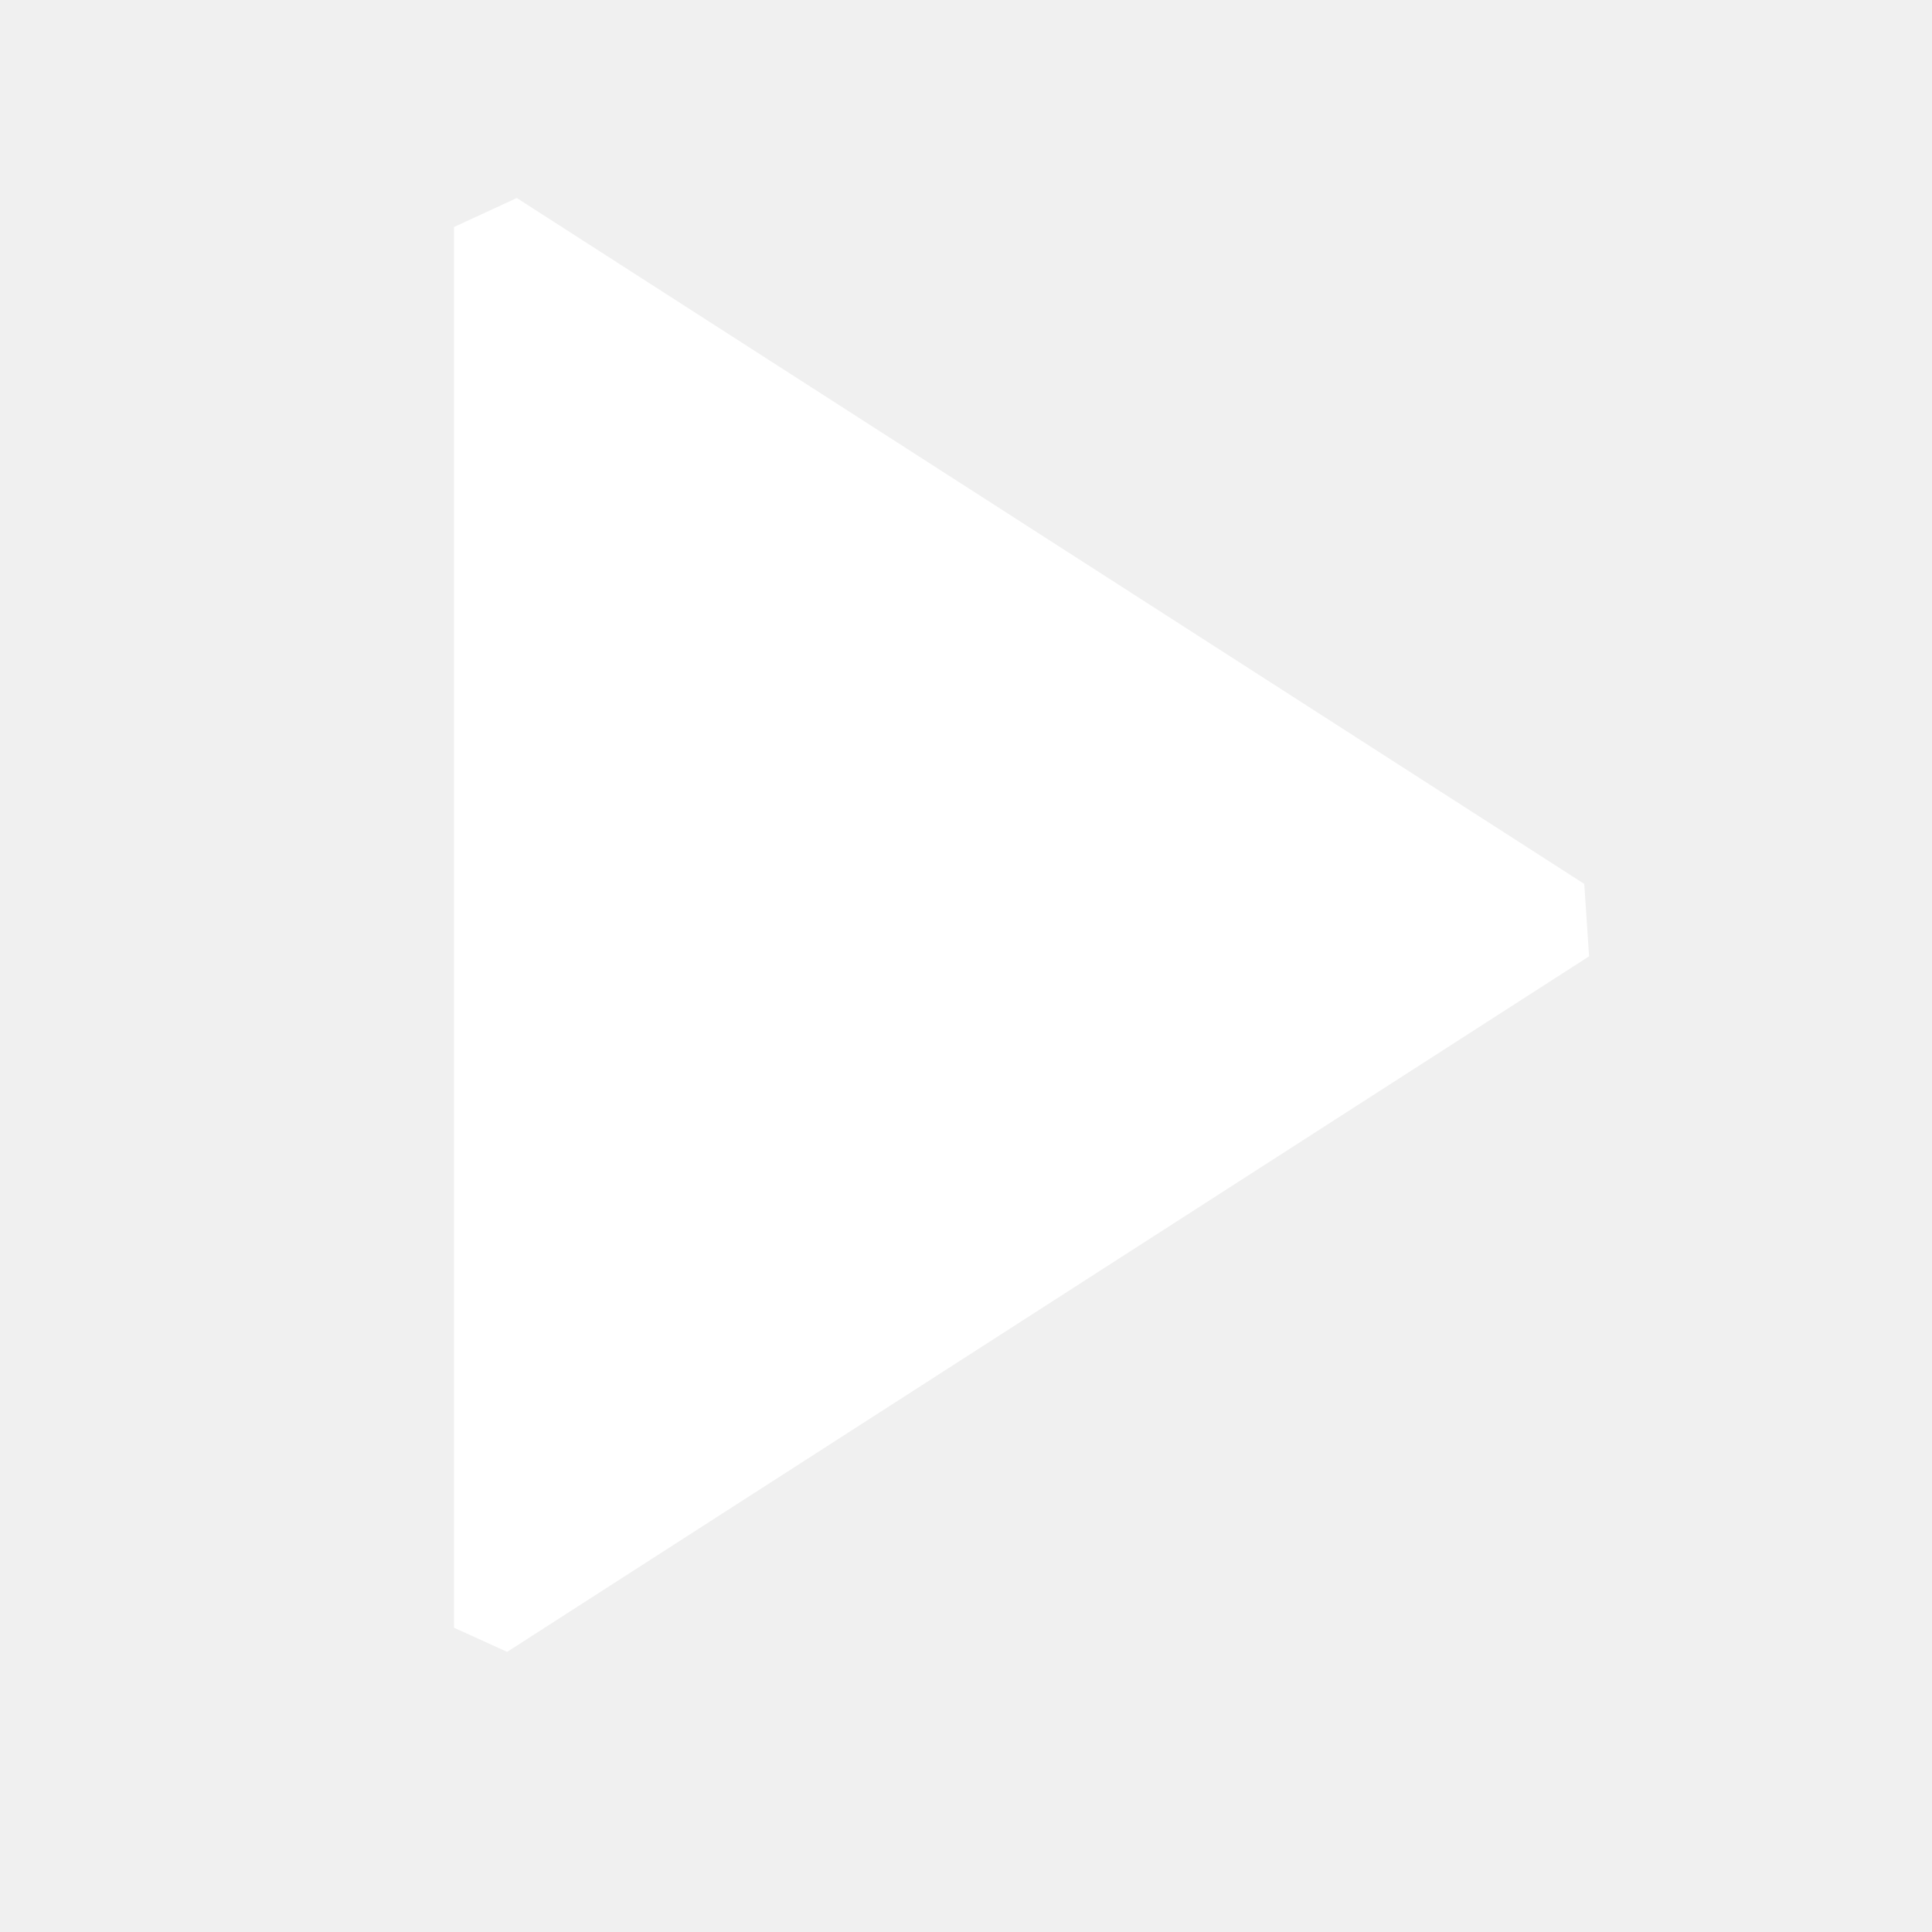
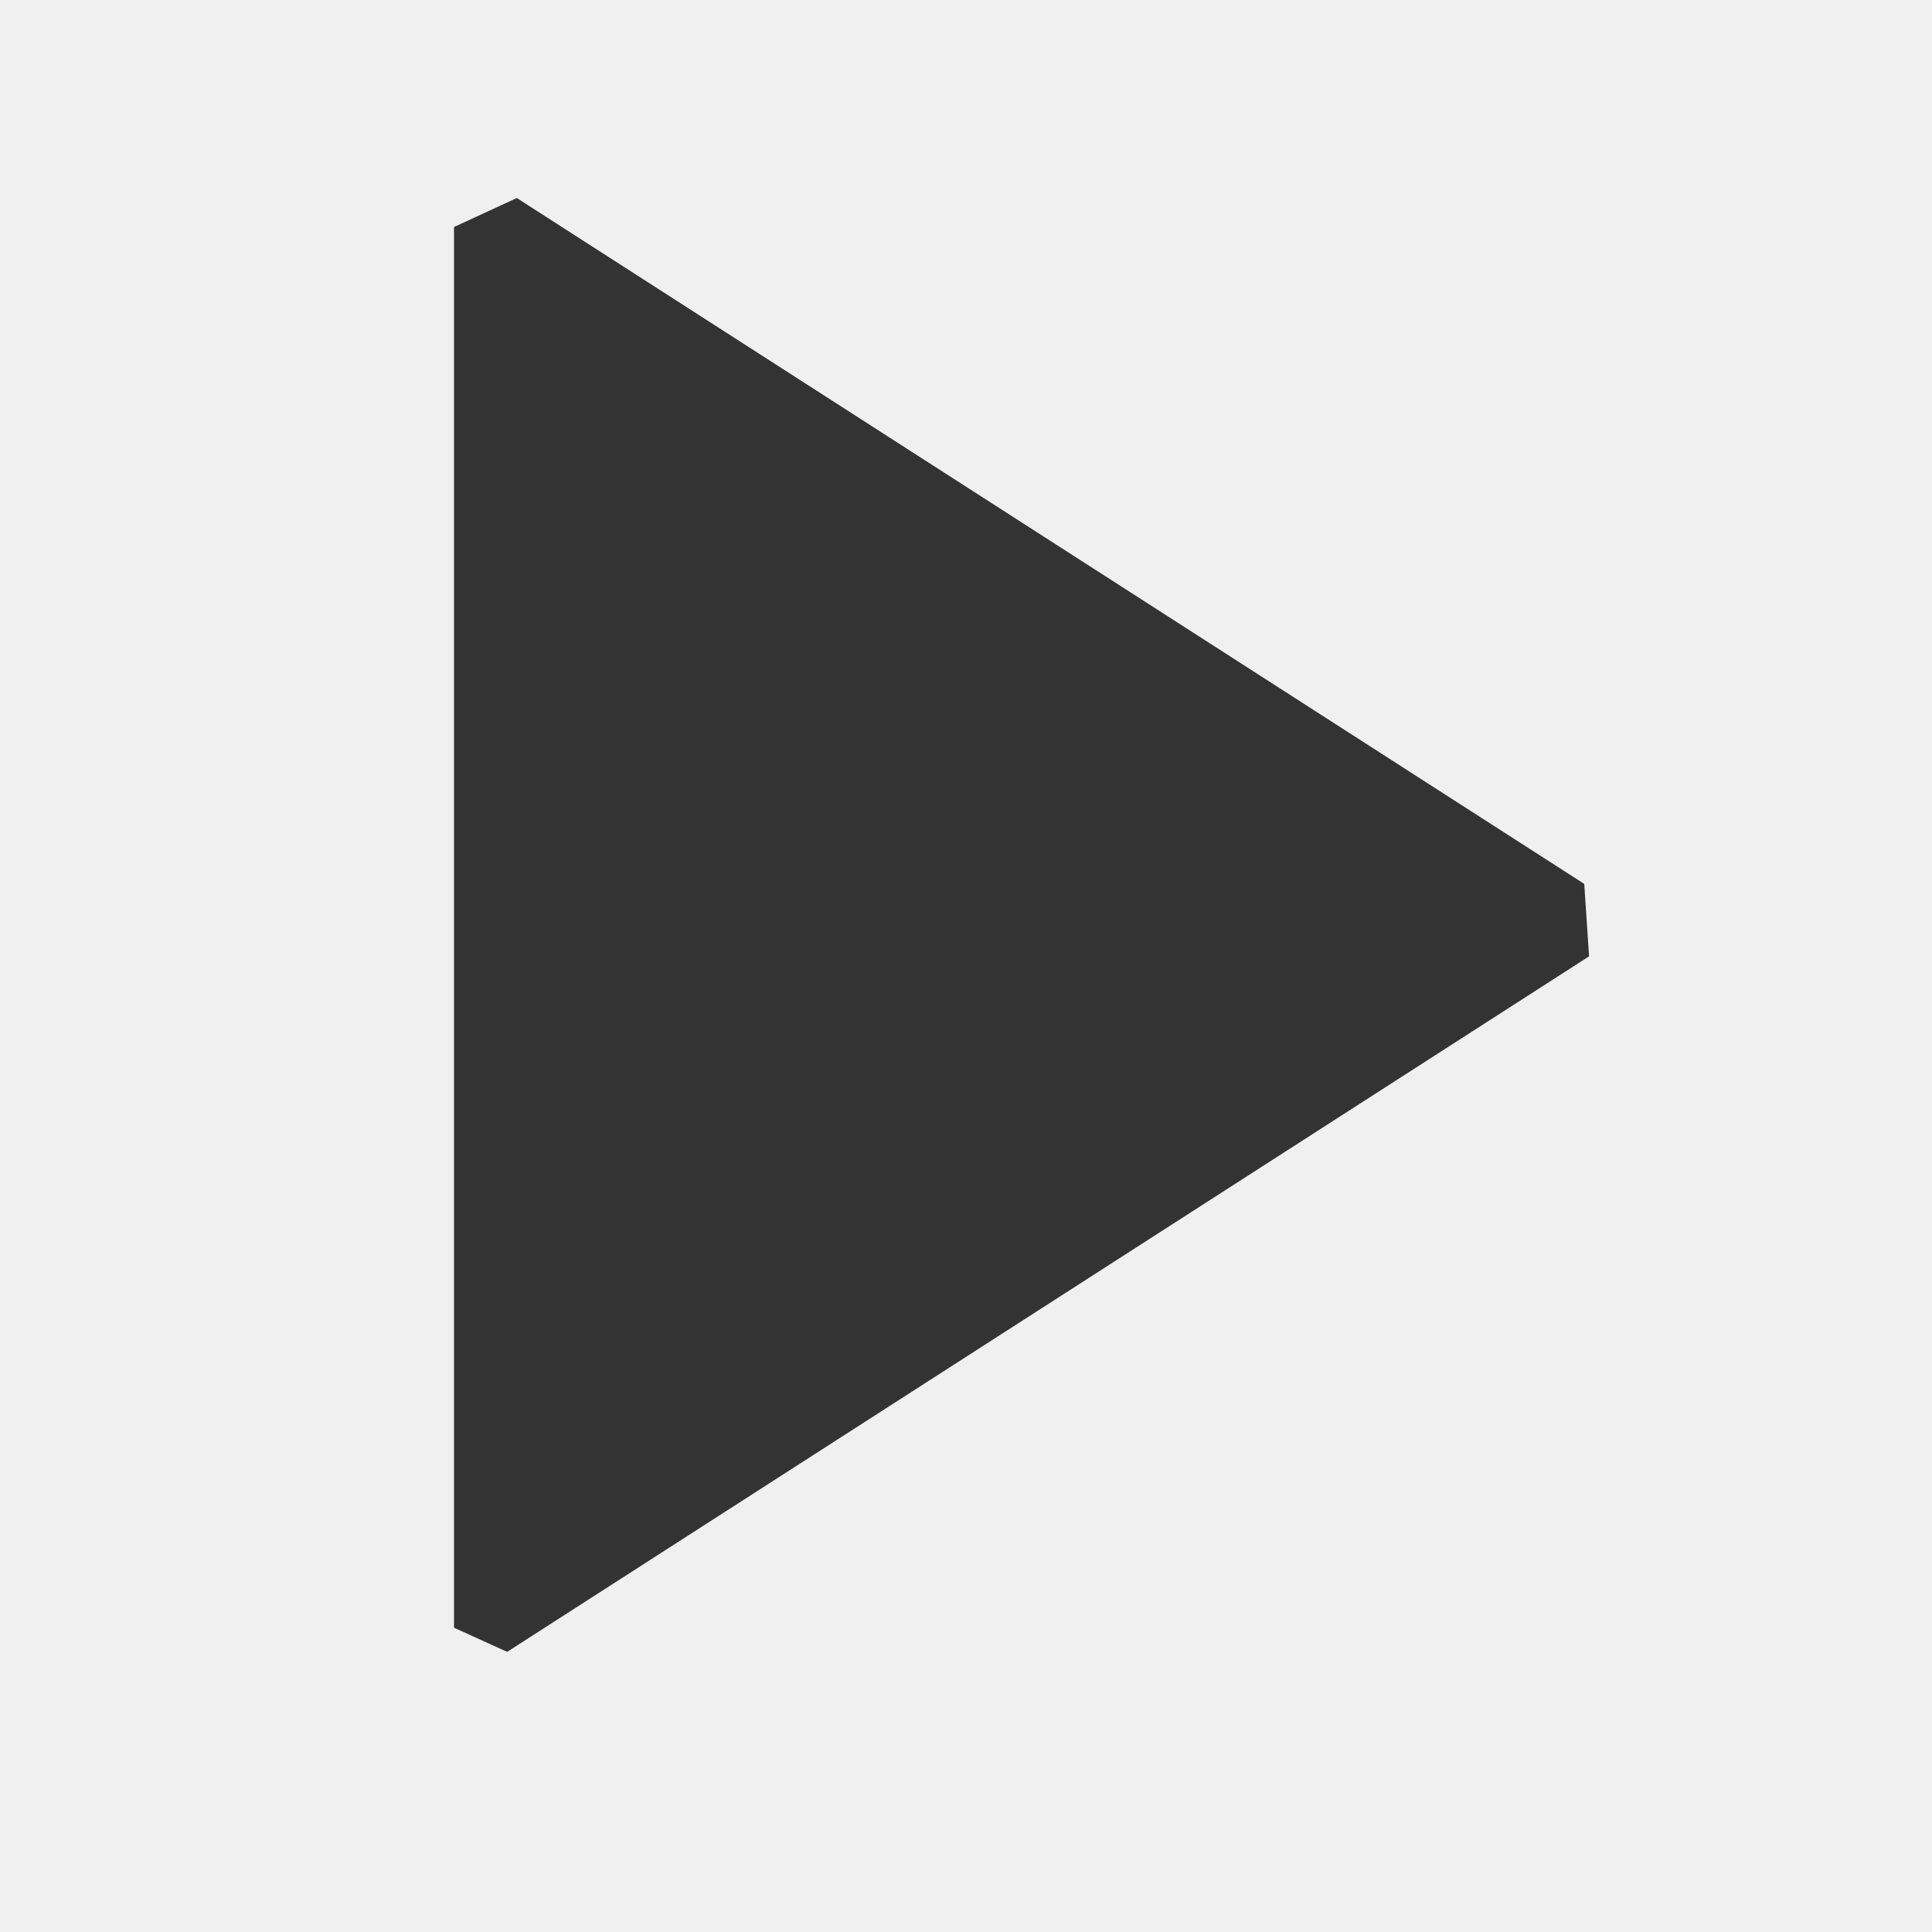
<svg xmlns="http://www.w3.org/2000/svg" version="1.1" id="Layer_1" x="0px" y="0px" viewBox="0 0 40 40" style="enable-background:new 0 0 40 40;" xml:space="preserve">
  <style type="text/css">
- 	.st0{fill:#FFFFFF;}
+ 	.st0{fill:#333333;}
</style>
  <polygon class="st0" points="9.4,4.7 9.4,33.7 10.5,34.2 32.9,19.8 32.8,18.3 10.7,4.1 " />
</svg>
